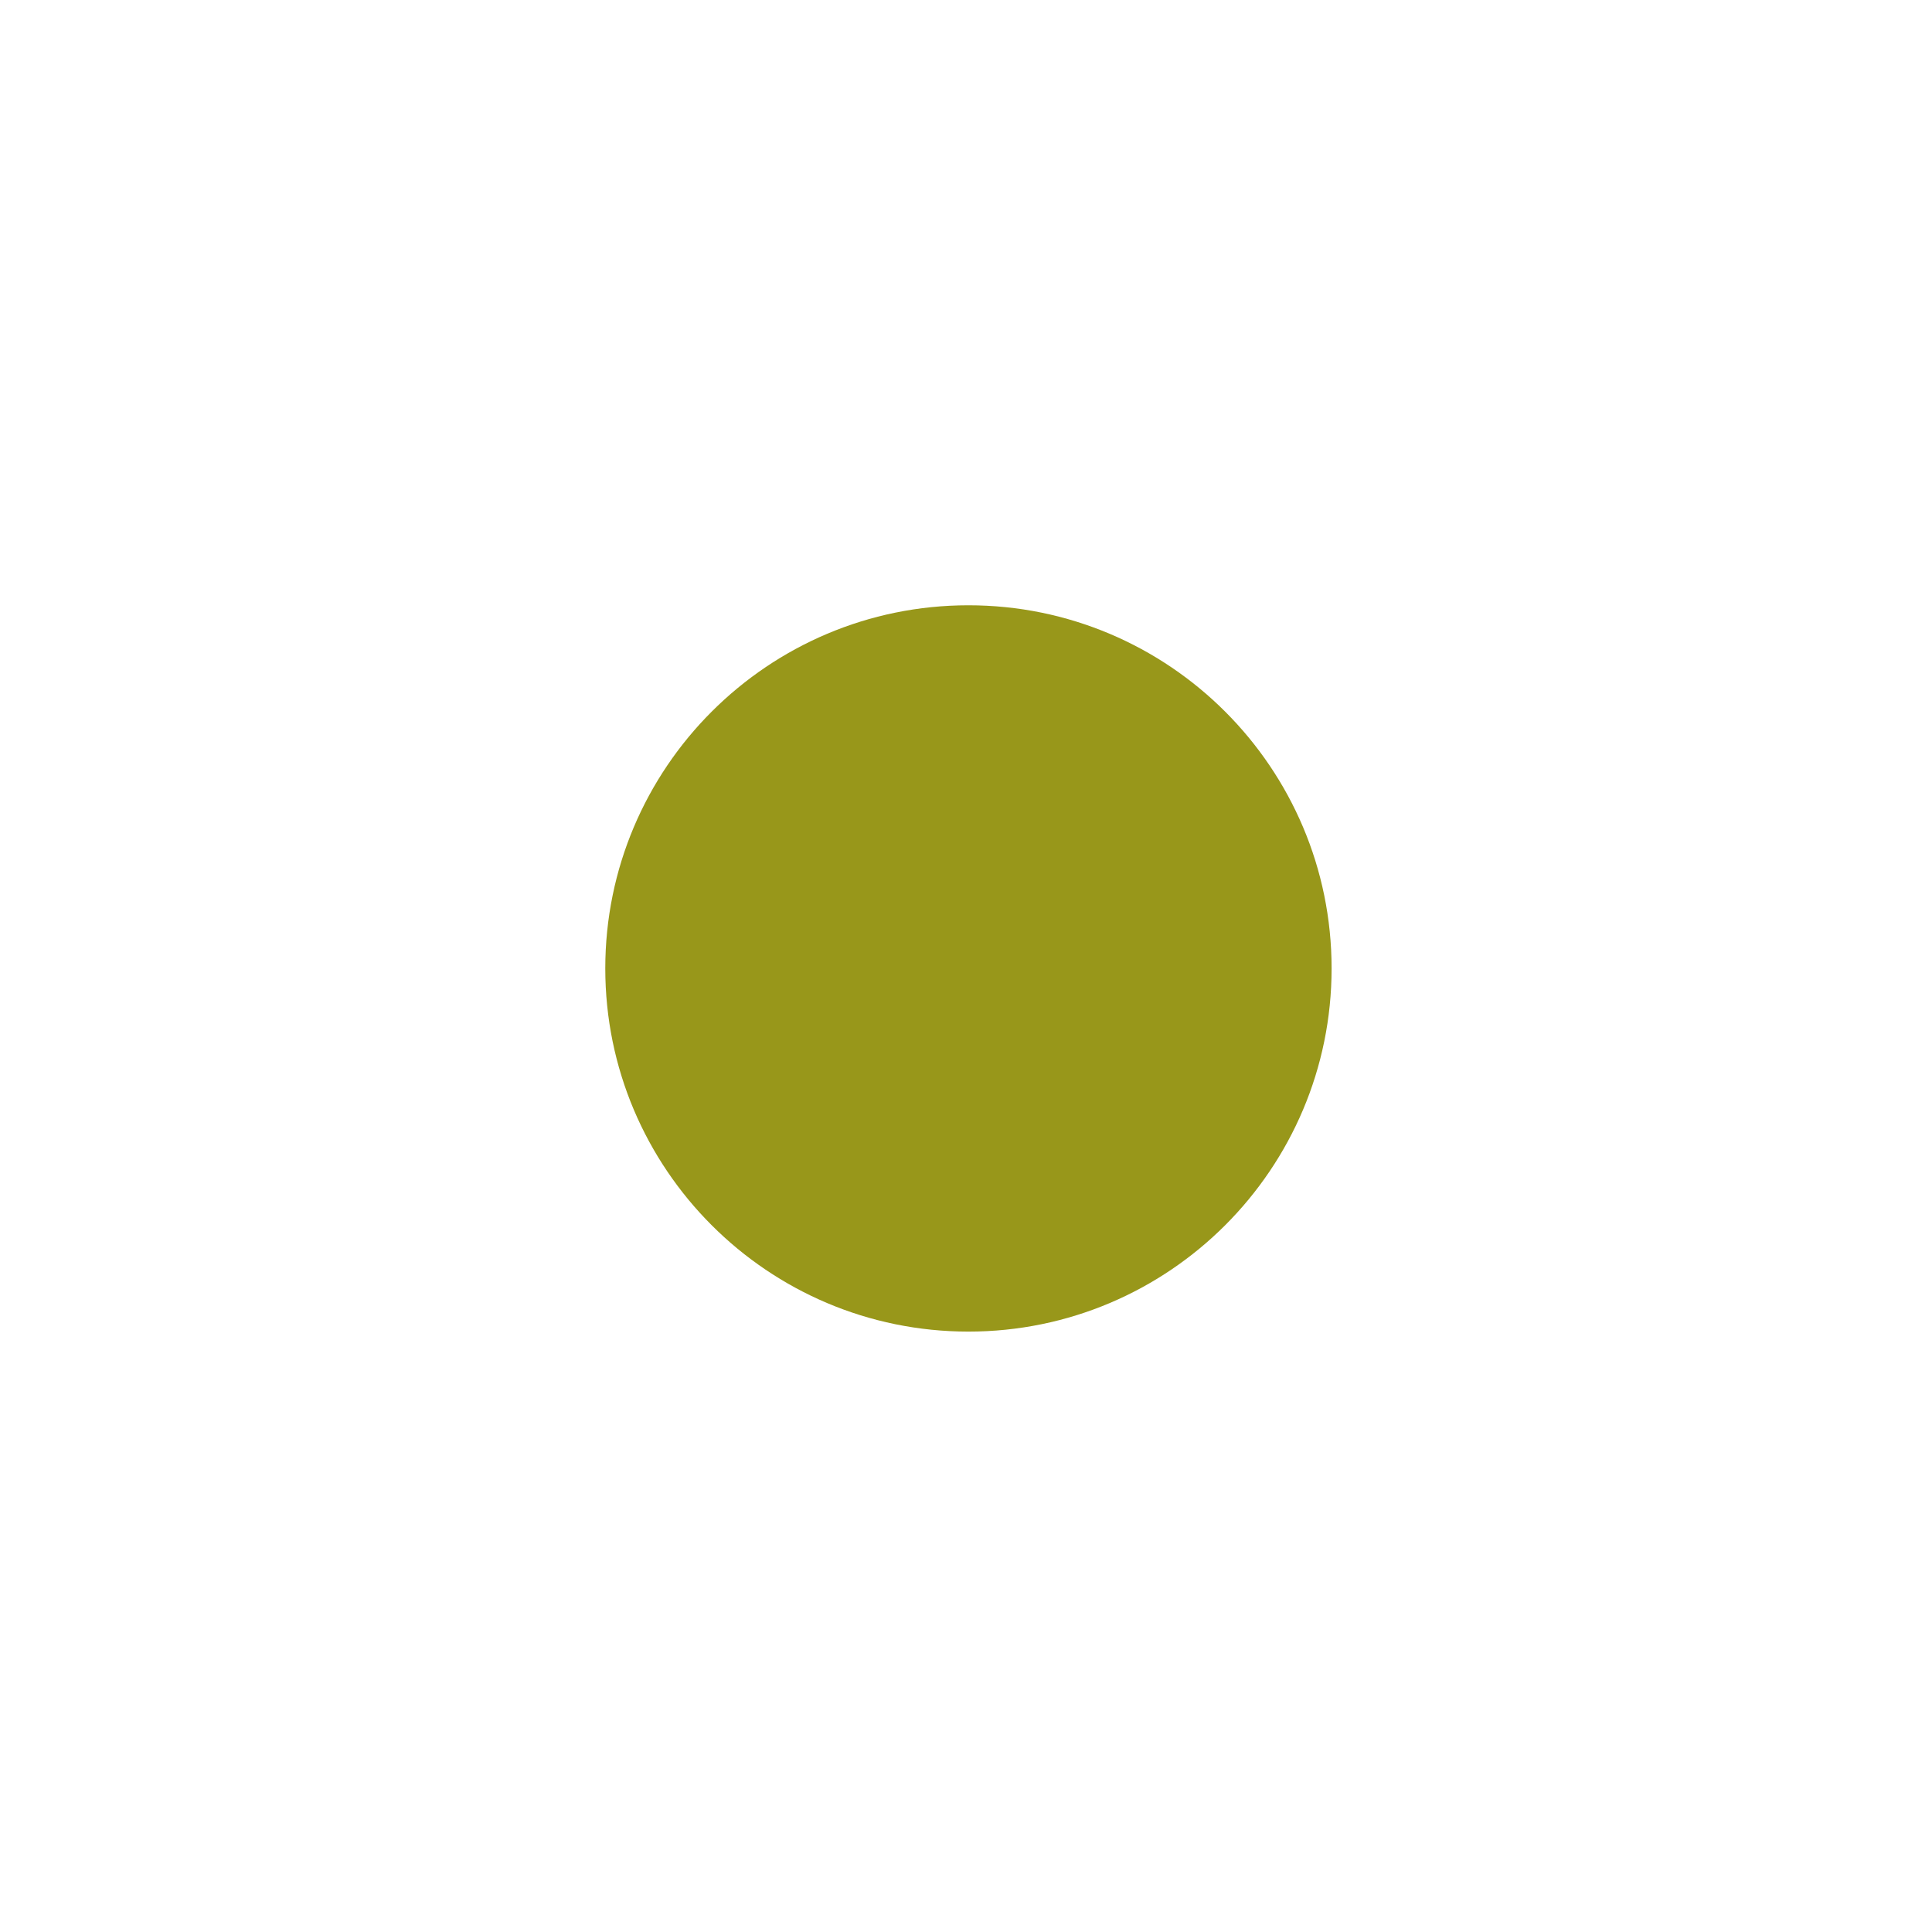
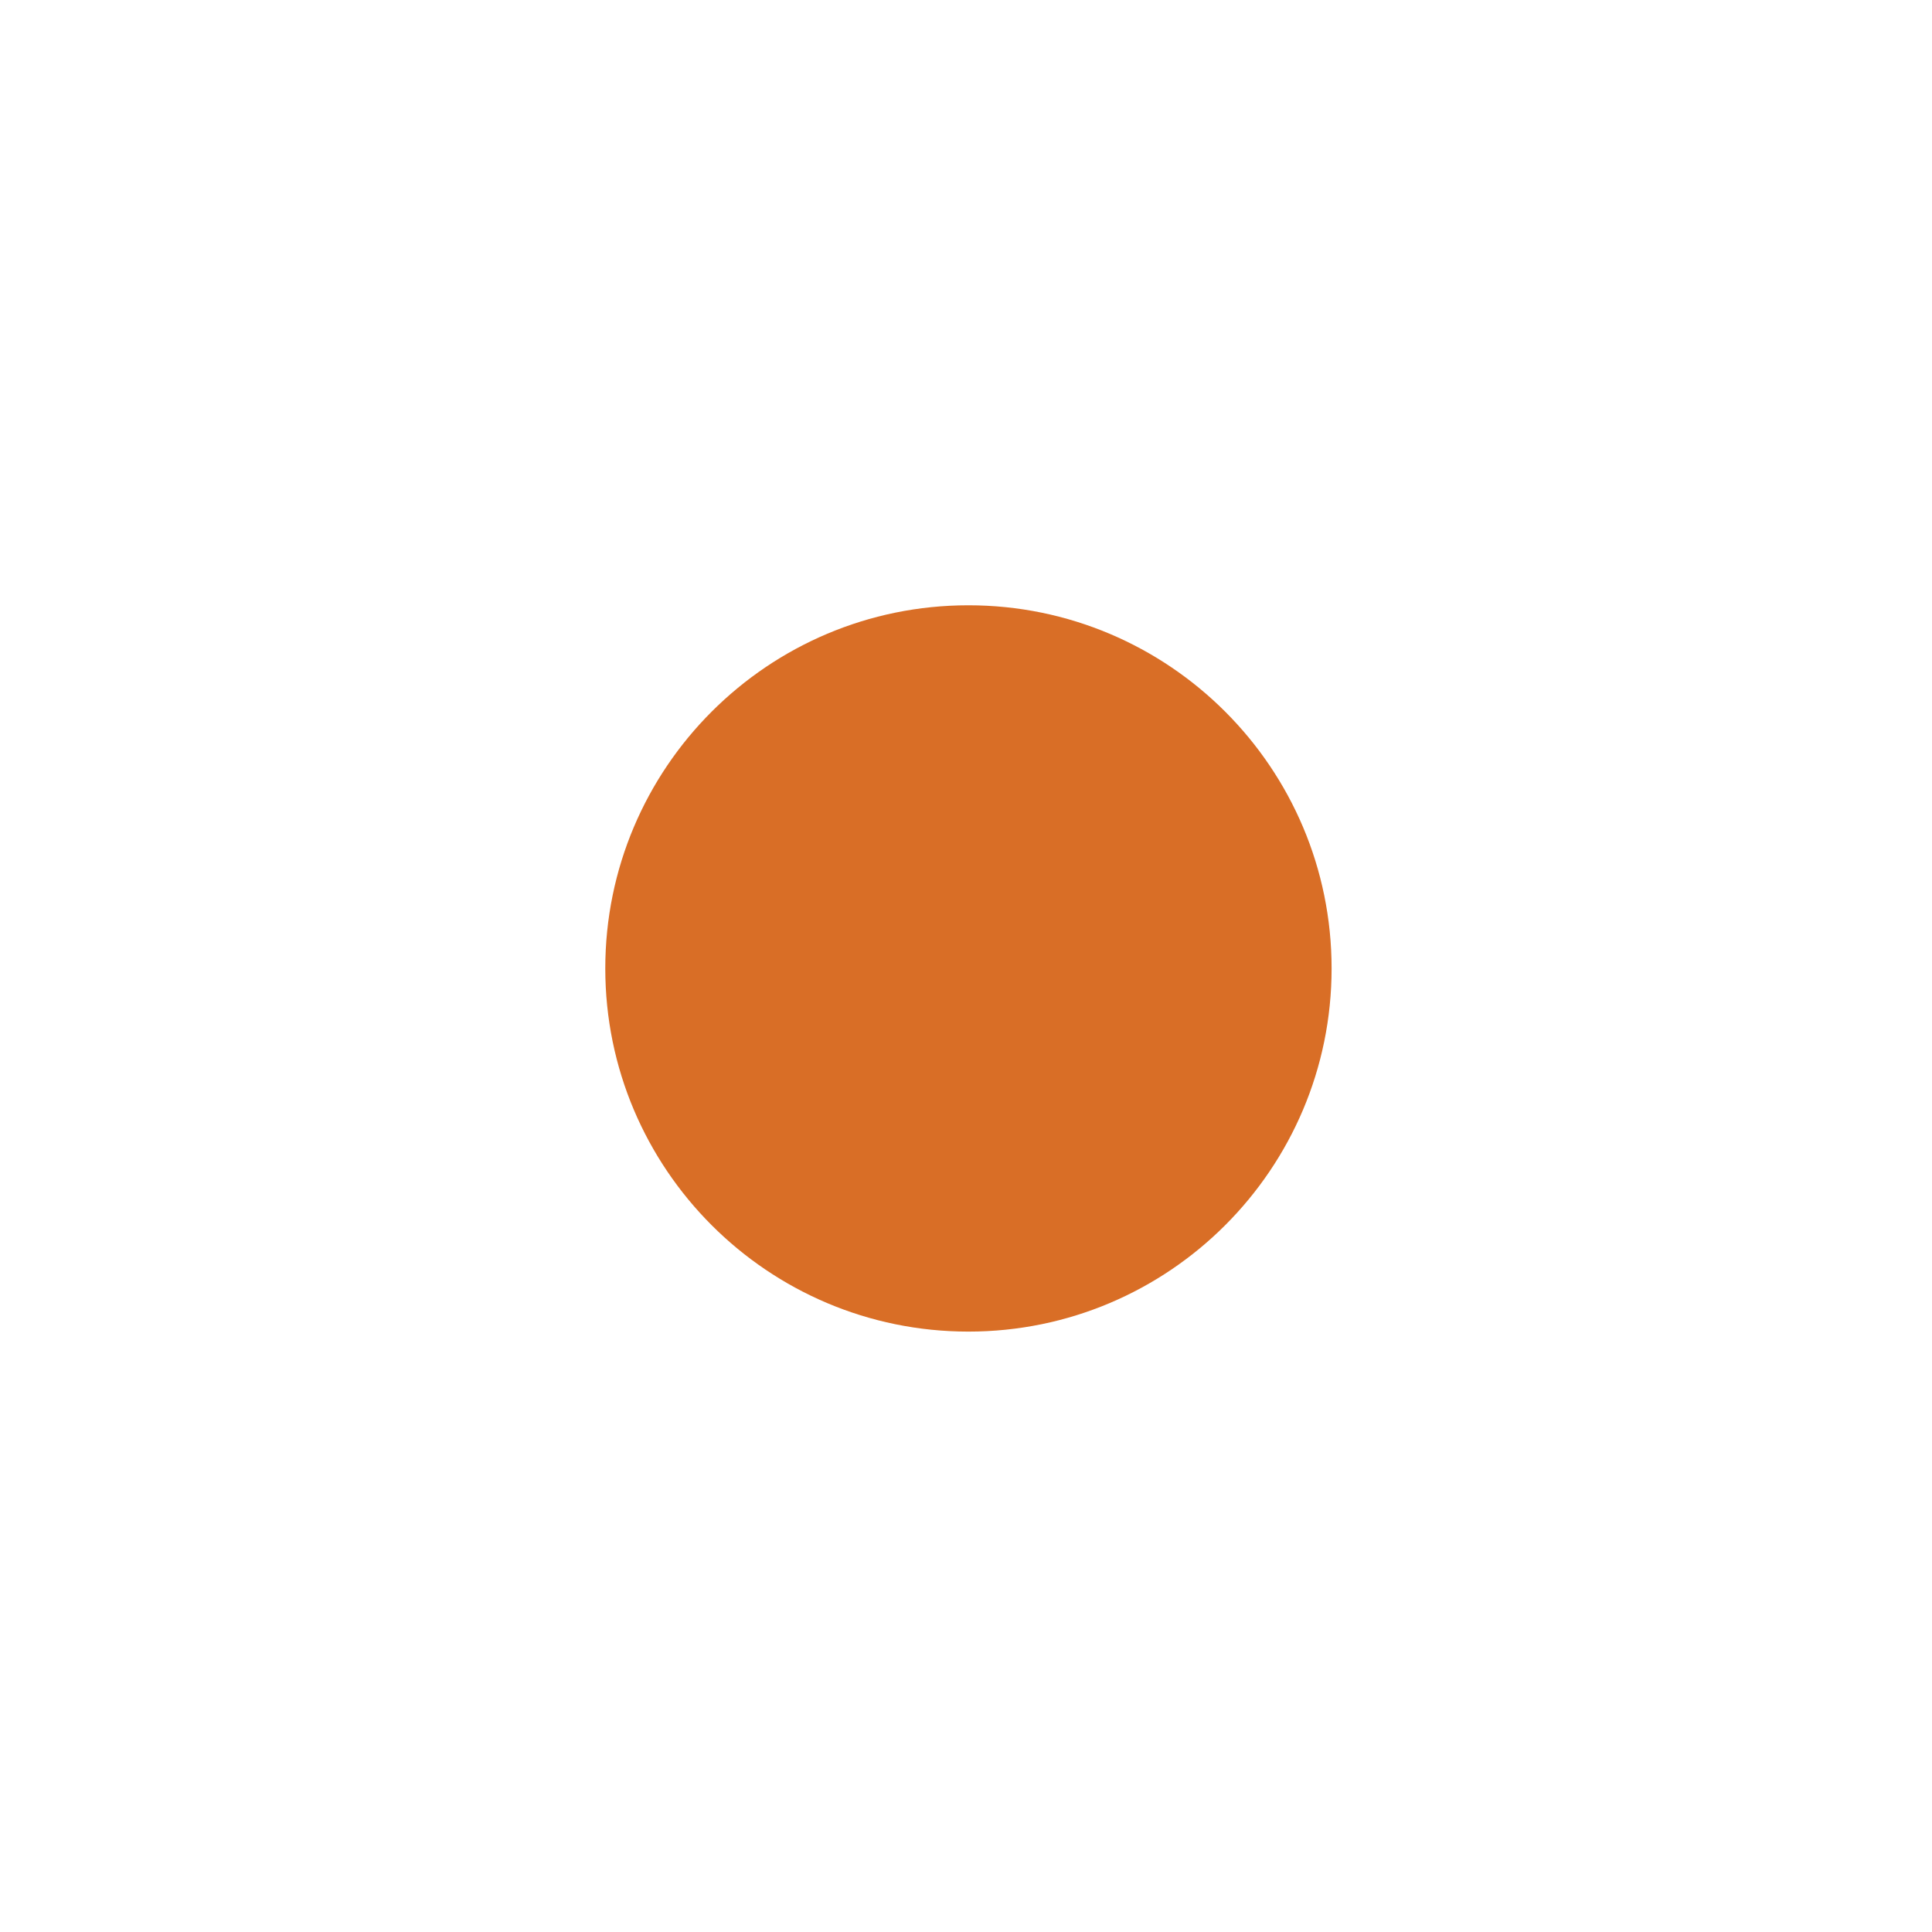
<svg xmlns="http://www.w3.org/2000/svg" width="133pt" height="133pt" viewBox="0 0 133 133" version="1.1">
  <g id="surface1">
-     <path style=" stroke:none;fill-rule:nonzero;fill:#98971a;fill-opacity:1;" d="M 91.668 66.668 C 91.668 80.469 80.469 91.668 66.668 91.668 C 52.863 91.668 41.668 80.469 41.668 66.668 C 41.668 52.863 52.863 41.668 66.668 41.668 C 80.469 41.668 91.668 52.863 91.668 66.668 Z M 91.668 66.668 " />
+     <path style=" stroke:none;fill-rule:nonzero;fill:#d96e26;fill-opacity:1;" d="M 91.668 66.668 C 91.668 80.469 80.469 91.668 66.668 91.668 C 52.863 91.668 41.668 80.469 41.668 66.668 C 41.668 52.863 52.863 41.668 66.668 41.668 C 80.469 41.668 91.668 52.863 91.668 66.668 Z M 91.668 66.668 " />
  </g>
</svg>
